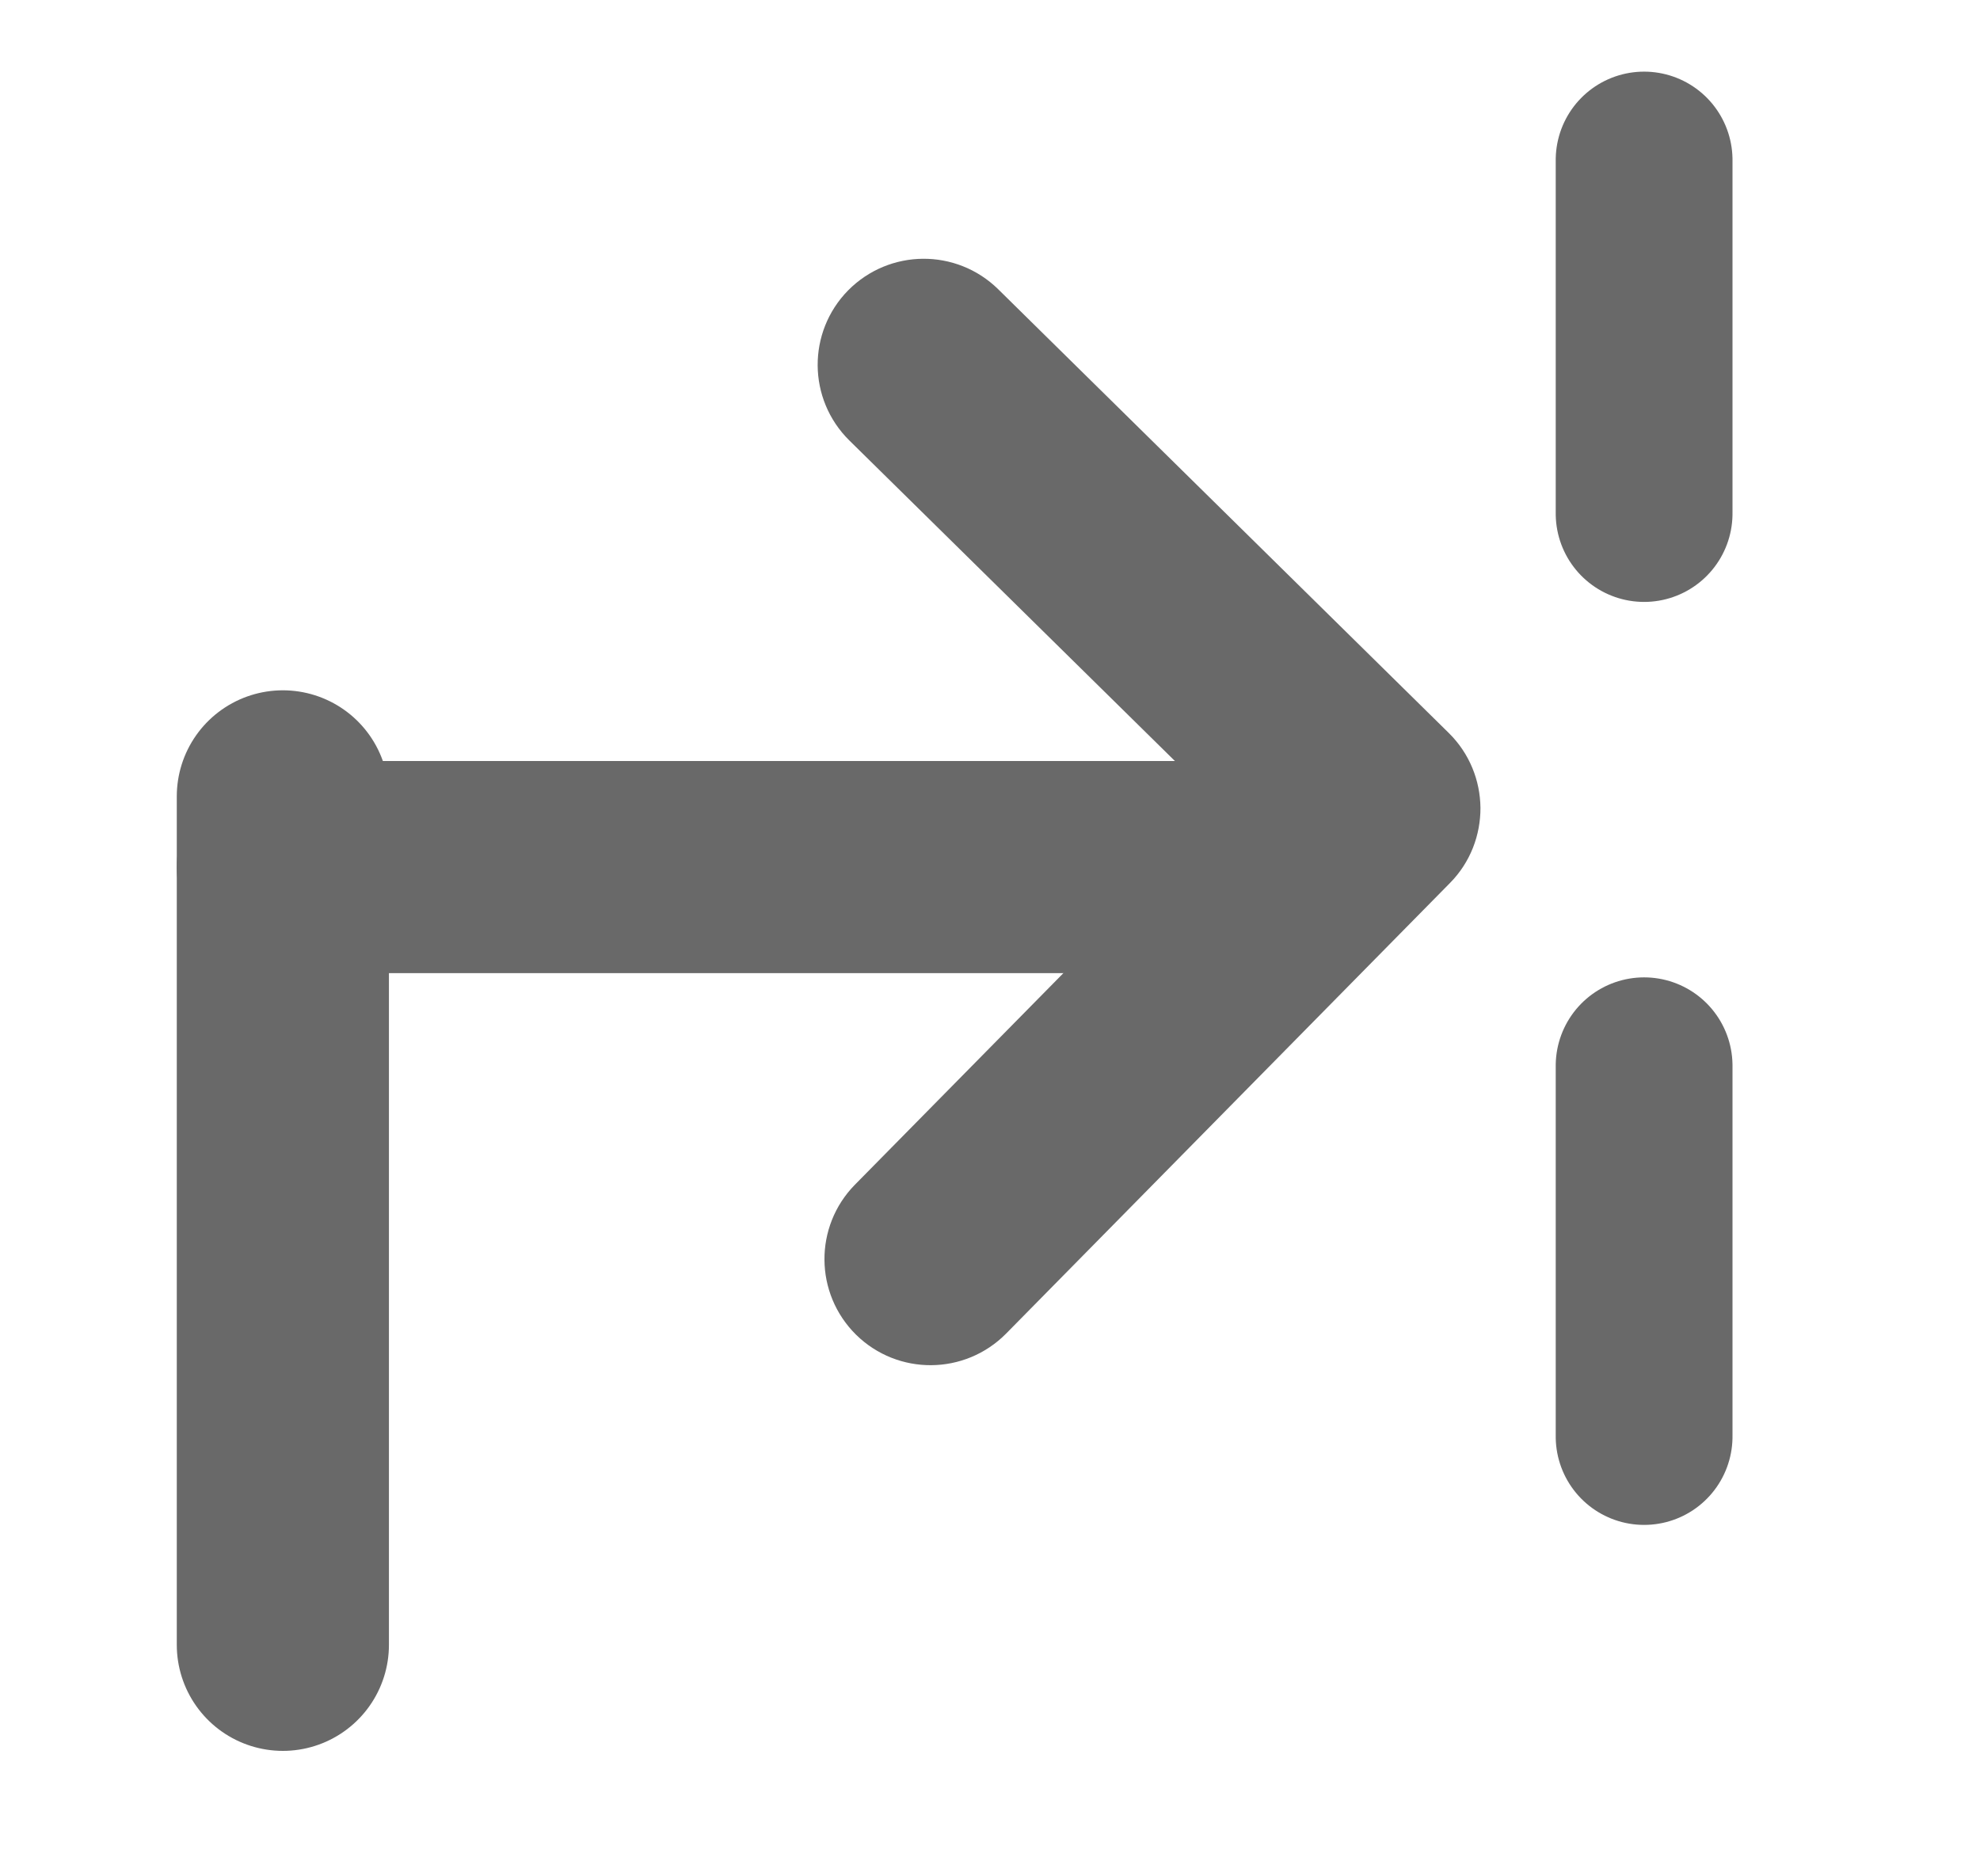
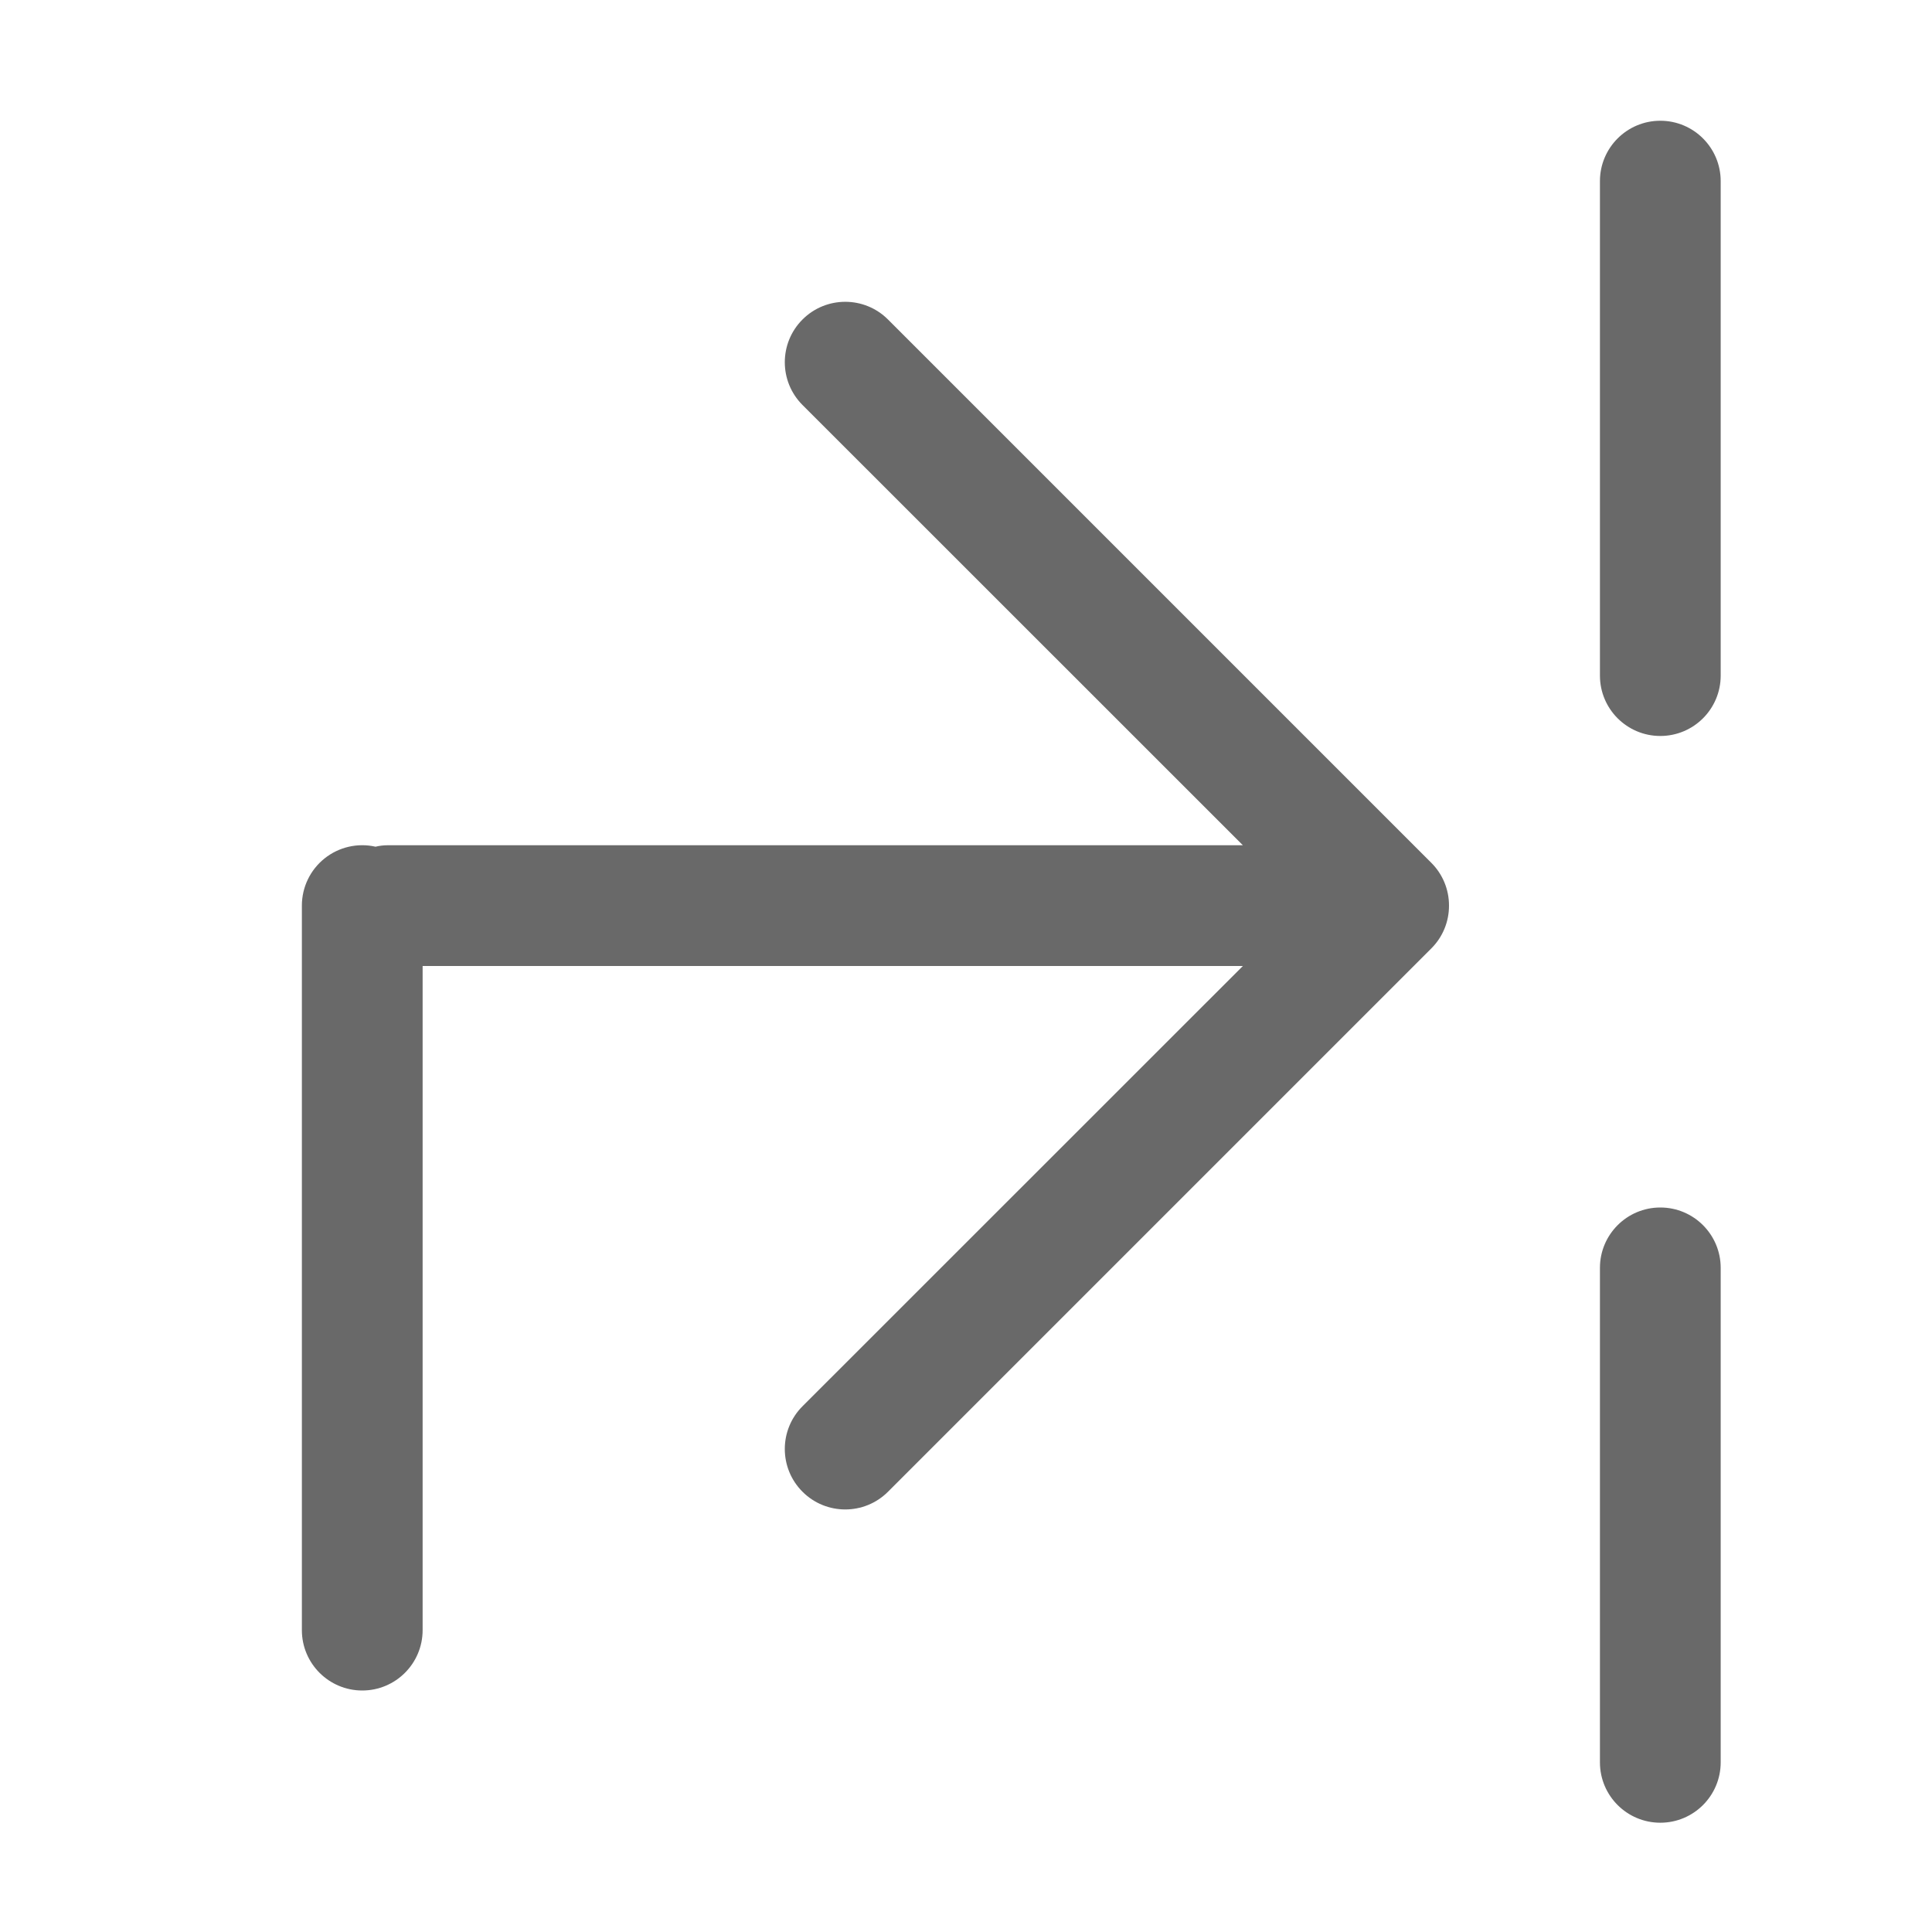
- <svg xmlns="http://www.w3.org/2000/svg" width="19px" height="18px" viewBox="769 531 14 13" version="1.1">
-   <defs />
-   <g id="Step-out" stroke="none" stroke-width="1" fill="none" fill-rule="evenodd" transform="translate(776, 537.5) rotate(-90) translate(-776, -537.5) translate(770.5, 531.5)">
-     <path d="M7.239,8.981 C7.117,9.021 6.98,9.016 6.857,8.954 L2.857,6.954 C2.61,6.83 2.51,6.53 2.633,6.283 C2.757,6.036 3.057,5.936 3.304,6.059 L6.857,7.836 L8.633,4.283 C8.757,4.036 9.057,3.936 9.304,4.059 C9.551,4.183 9.651,4.483 9.528,4.73 L7.528,8.73 C7.466,8.854 7.36,8.94 7.239,8.981 Z" id="Shape-Copy-2" stroke="#696969" stroke-width="0.5" fill="#696969" transform="translate(6.080609, 6.506583) rotate(18) translate(-6.080609, -6.506583) " />
-     <path d="M1.973,10.625 L4.595,10.625" id="Line" stroke="#696969" stroke-width="1.25" stroke-linecap="round" />
-     <path d="M8.5,10.625 L11,10.625" id="Line-Copy-3" stroke="#696969" stroke-width="1.25" stroke-linecap="round" />
-     <path d="M6,8 L6,1" id="Line" stroke="#696969" stroke-width="1.5" stroke-linecap="round" />
-     <path d="M0.5,1 L6.5,1" id="Line-Copy-4" stroke="#696969" stroke-width="1.5" stroke-linecap="round" />
+ <svg xmlns="http://www.w3.org/2000/svg" width="16" height="16" viewBox="0 0 16 16">
+   <g fill="#696969" fill-rule="evenodd">
+     <path d="M14.25 14.595V10.5a.5.5 0 0 0-1 0v4.095a.5.5 0 0 0 1 0zM14.25 5.595V1.5a.5.5 0 0 0-1 0v4.095a.5.5 0 0 0 1 0zM12 7.5a.498.498 0 0 1-.146.354l-4.5 4.5a.5.5 0 0 1-.708-.708L10.293 8H3.5v5.5a.5.5 0 1 1-1 0v-6a.5.5 0 0 1 .61-.488.427.427 0 0 1 .1-.012h7.083L6.646 3.354a.5.5 0 1 1 .708-.708l4.5 4.5A.498.498 0 0 1 12 7.5z" />
  </g>
</svg>
